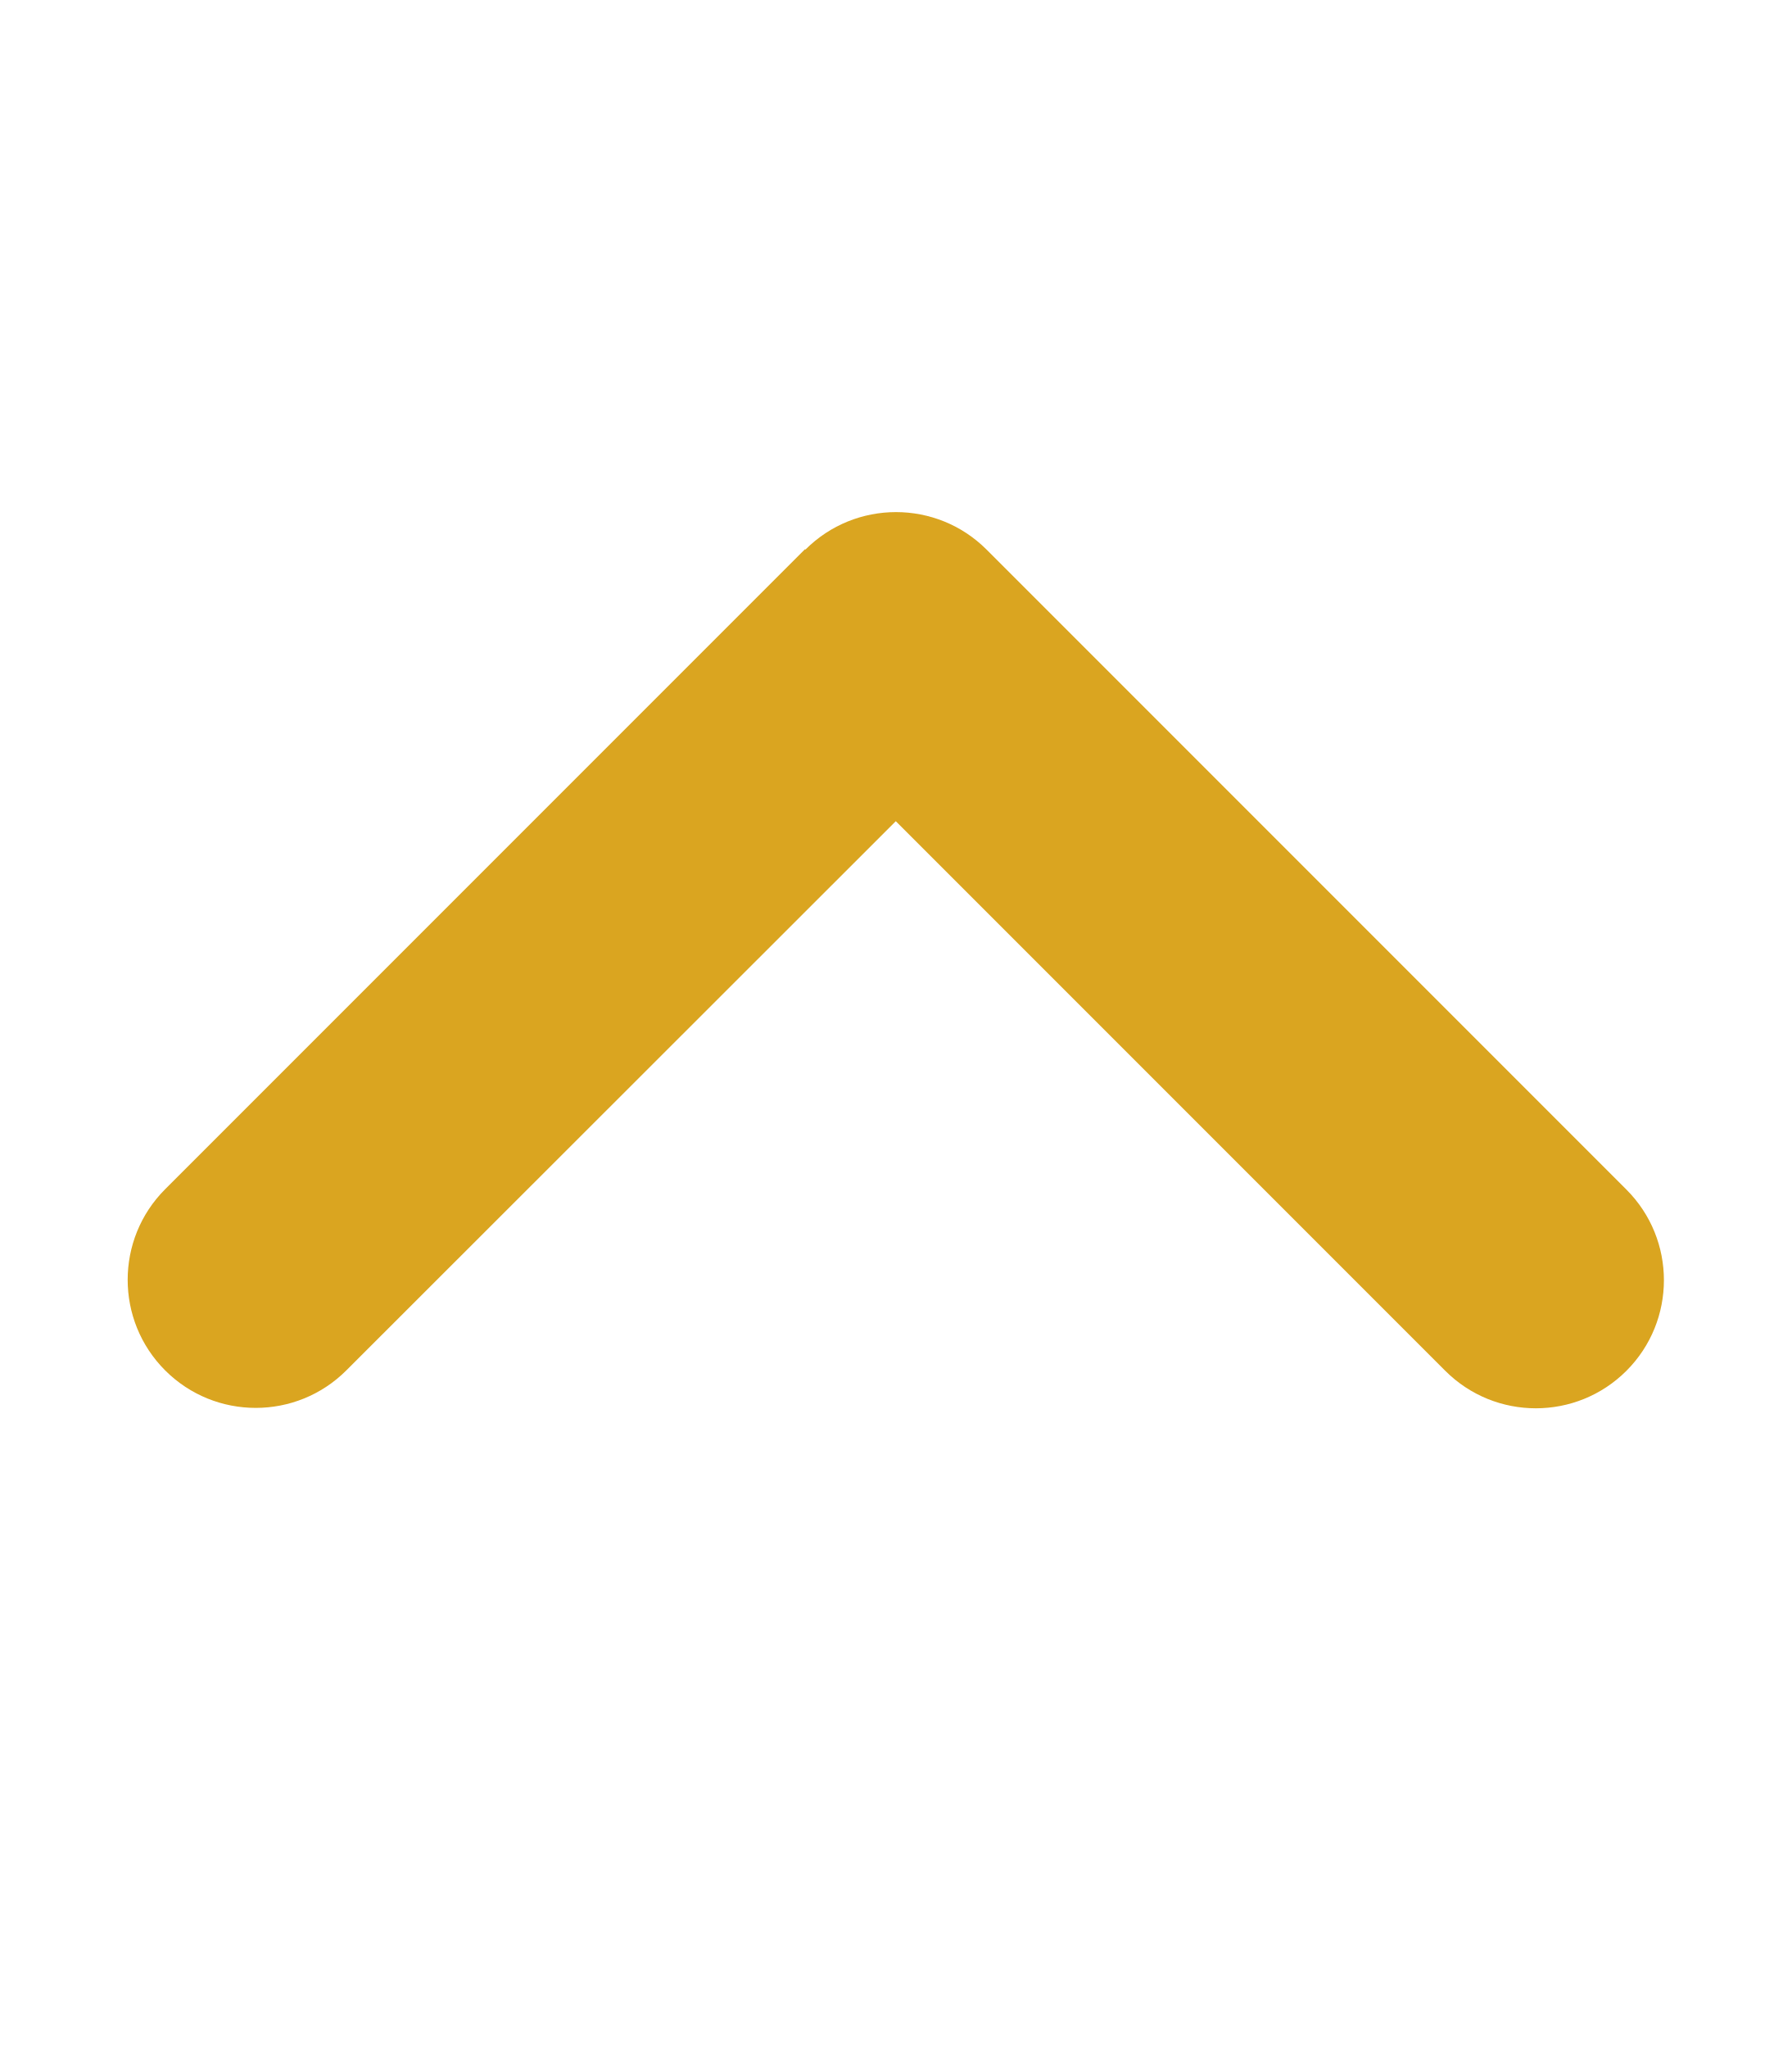
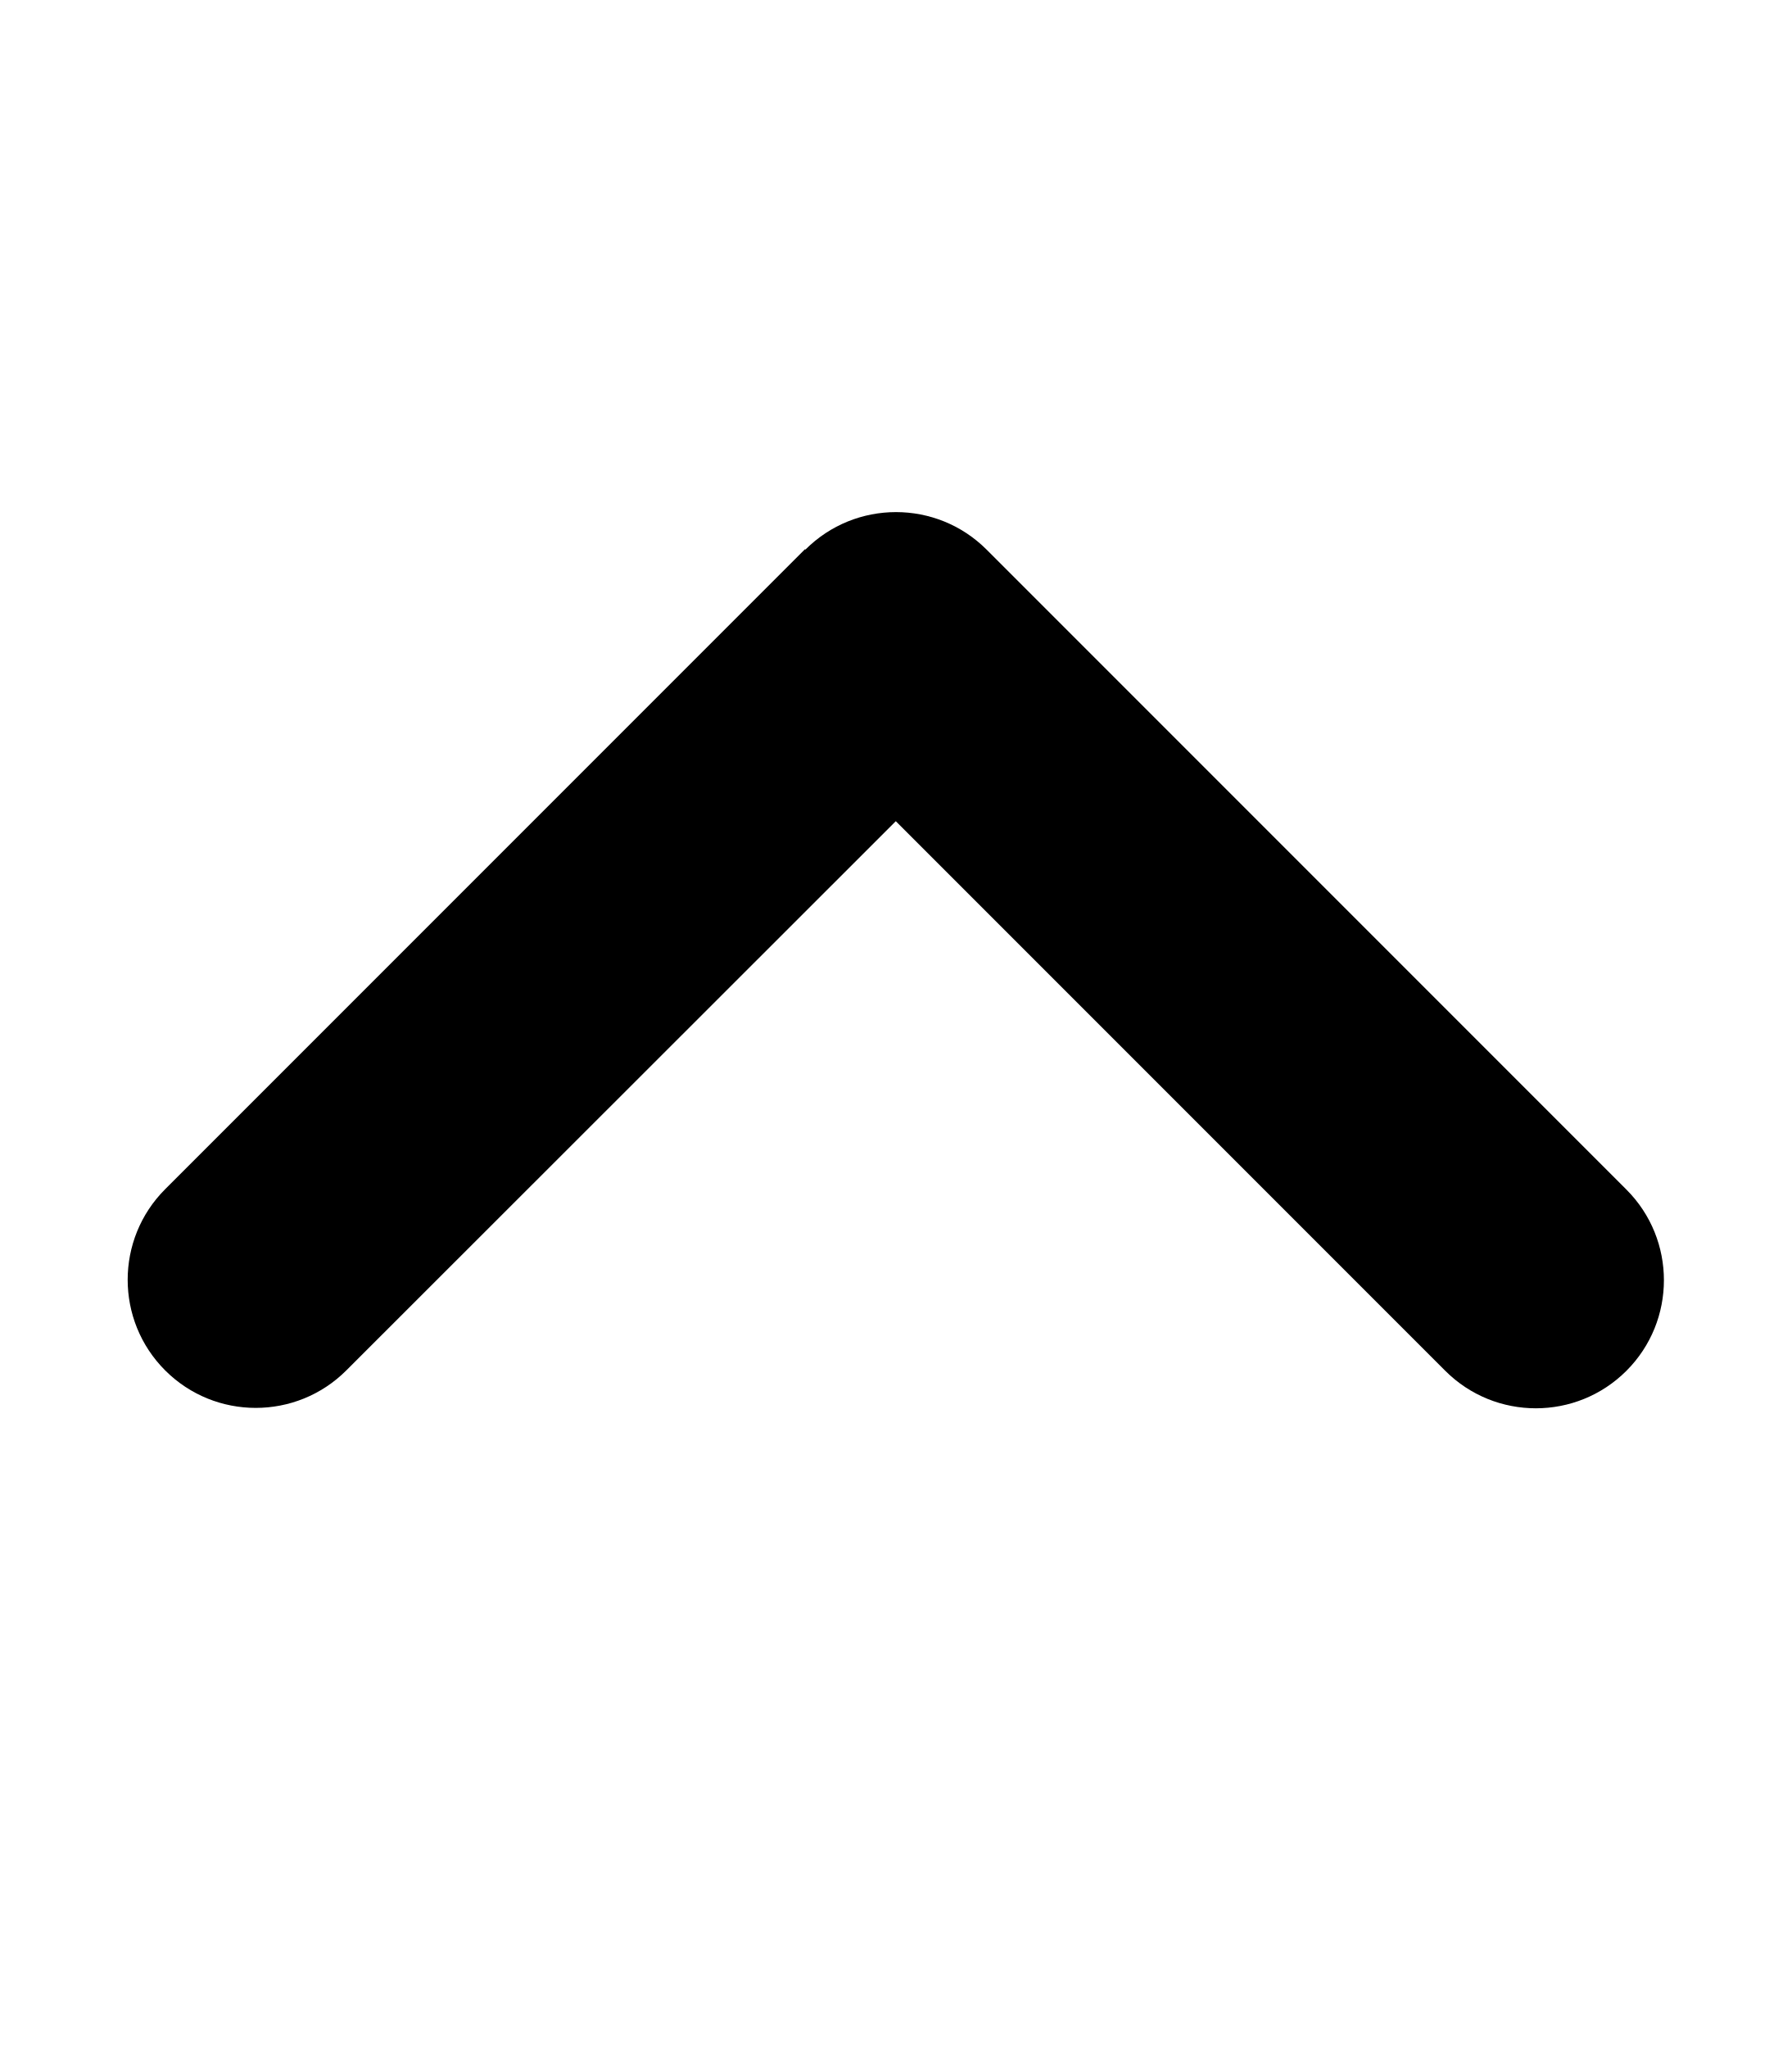
<svg xmlns="http://www.w3.org/2000/svg" viewBox="0 0 448 512">
-   <path d="M201.4 137.4c12.5-12.5 32.8-12.5 45.3 0l160 160c12.5 12.5 12.5 32.8 0 45.3s-32.8 12.5-45.3 0L224 205.3 86.6 342.6c-12.5 12.5-32.8 12.5-45.3 0s-12.5-32.8 0-45.3l160-160z" fill="#daa520" />
+   <path d="M201.4 137.4c12.5-12.5 32.8-12.5 45.3 0l160 160c12.5 12.5 12.5 32.8 0 45.3s-32.8 12.5-45.3 0L224 205.3 86.6 342.6c-12.5 12.5-32.8 12.5-45.3 0s-12.5-32.8 0-45.3l160-160z" />
</svg>
